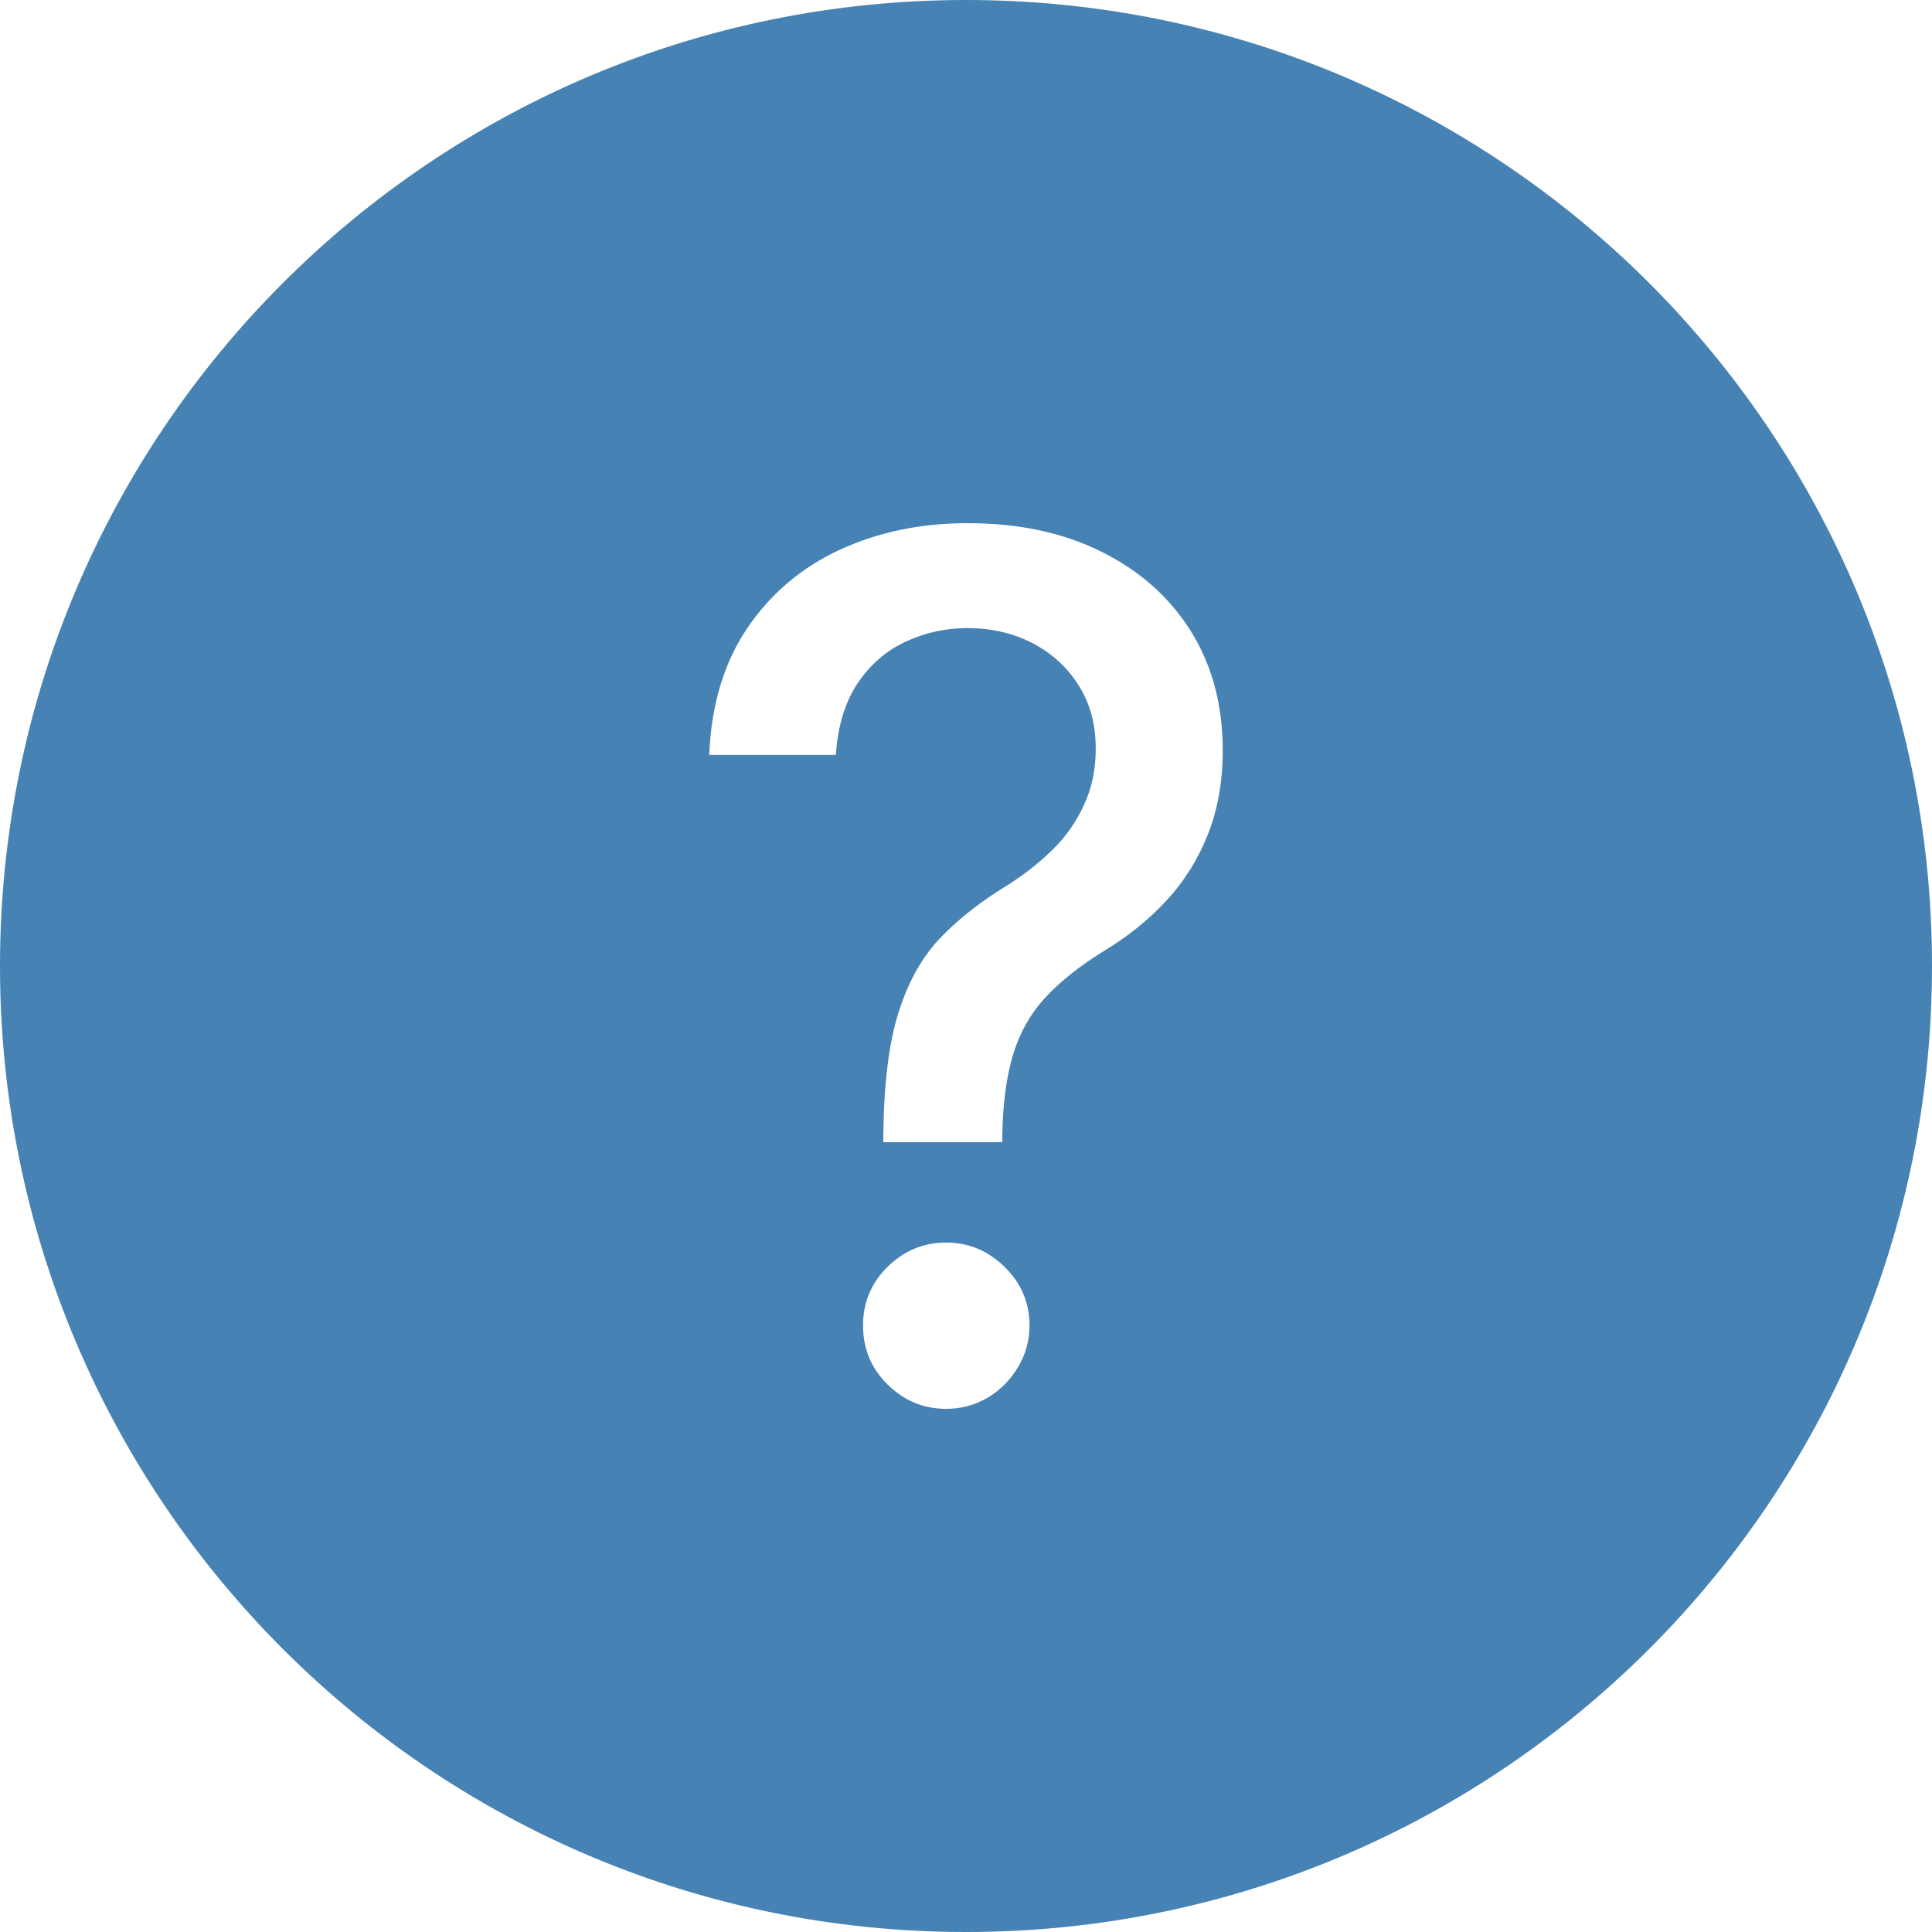
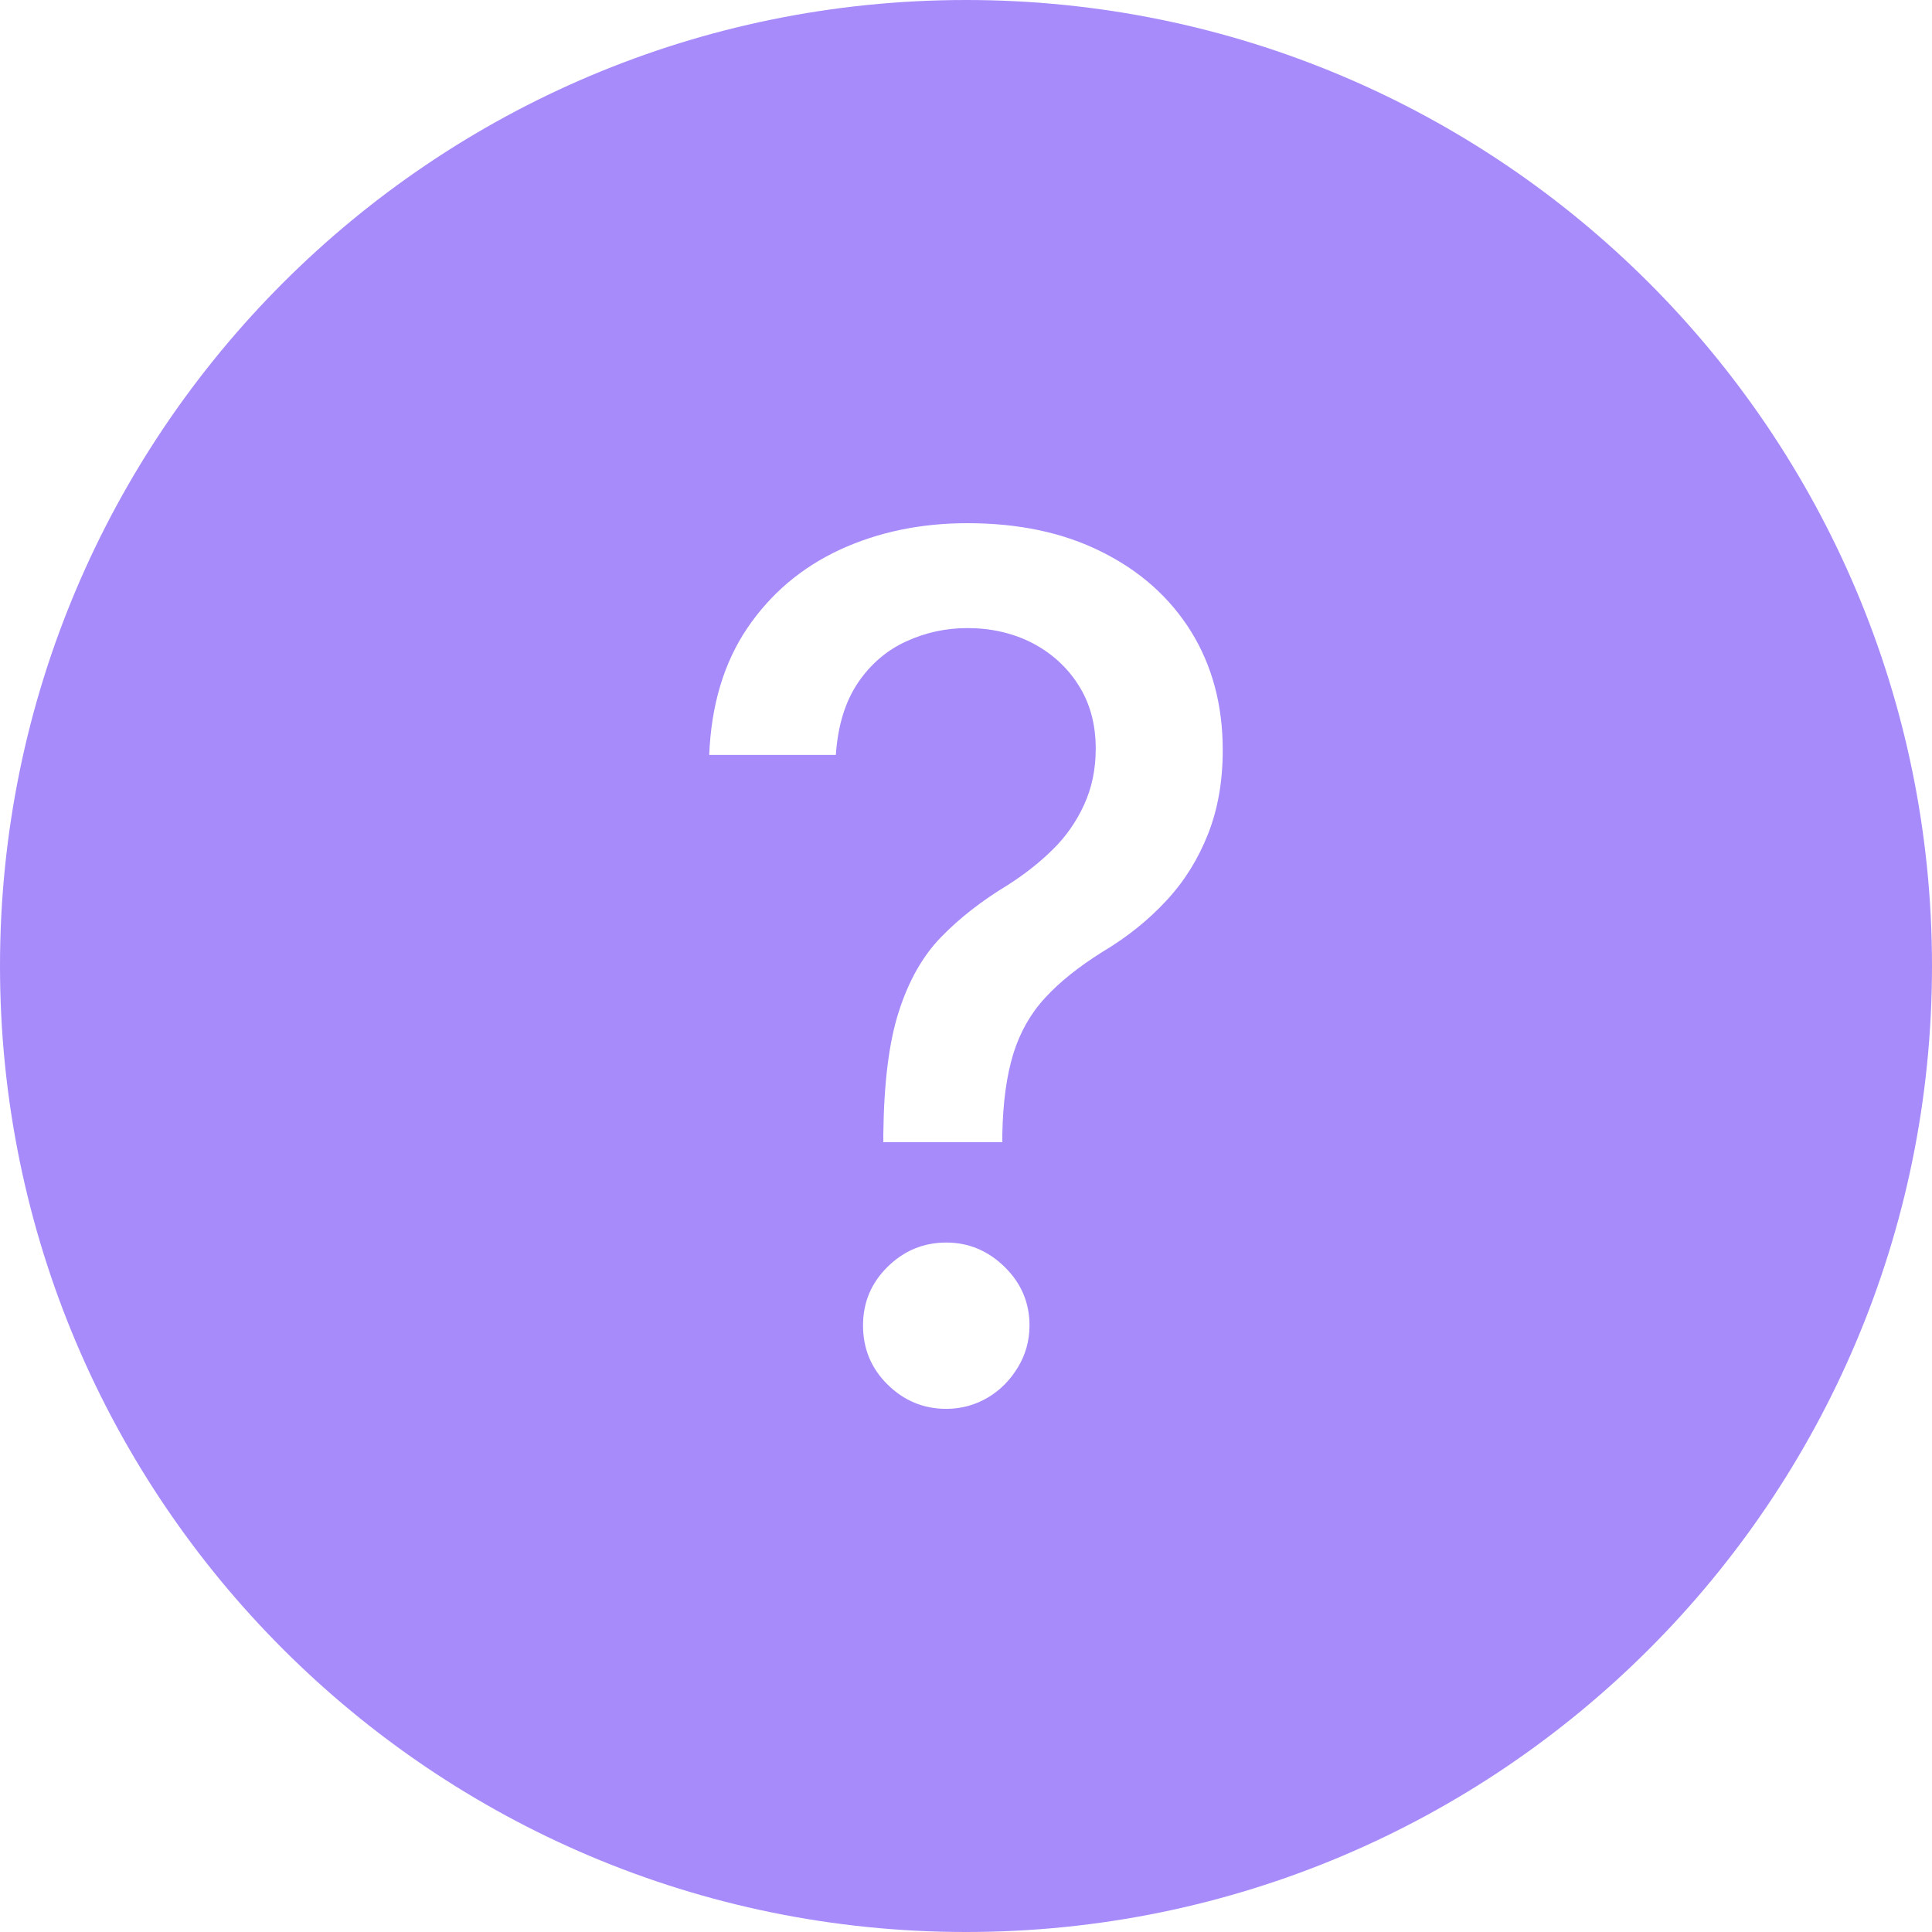
- <svg xmlns="http://www.w3.org/2000/svg" shape-rendering="geometricPrecision" text-rendering="geometricPrecision" image-rendering="optimizeQuality" fill-rule="evenodd" clip-rule="evenodd" viewBox="0 0 512 512" fill="#4682b4">
+ <svg xmlns="http://www.w3.org/2000/svg" shape-rendering="geometricPrecision" text-rendering="geometricPrecision" image-rendering="optimizeQuality" fill-rule="evenodd" clip-rule="evenodd" viewBox="0 0 512 512" fill="#a78bfa">
  <path d="M256 0c70.69 0 134.7 28.66 181.02 74.98C483.34 121.31 512 185.31 512 256c0 70.69-28.66 134.7-74.98 181.02C390.7 483.34 326.69 512 256 512c-70.69 0-134.69-28.66-181.02-74.98C28.66 390.7 0 326.69 0 256c0-70.69 28.66-134.69 74.98-181.02C121.31 28.66 185.31 0 256 0zm-21.91 302.69v-2.07c.16-13.72 1.51-24.59 4.15-32.67 2.59-8.08 6.32-14.65 11.18-19.63 4.87-5.02 10.72-9.58 17.56-13.72 4.4-2.8 8.39-5.9 11.91-9.37 3.52-3.42 6.32-7.41 8.38-11.91 2.07-4.46 3.11-9.42 3.11-14.91 0-6.53-1.55-12.18-4.66-16.99-3.05-4.77-7.19-8.44-12.27-11.08-5.13-2.59-10.82-3.89-17.09-3.89-5.65 0-11.03 1.15-16.21 3.53-5.12 2.33-9.42 6-12.79 10.97-3.36 4.98-5.33 11.35-5.85 19.11h-33.56c.53-13.21 3.89-24.39 10.05-33.55 6.21-9.16 14.4-16.11 24.55-20.82 10.2-4.71 21.49-7.04 33.81-7.04 13.57 0 25.38 2.48 35.52 7.56 10.15 5.02 18.08 12.06 23.72 21.08 5.59 9 8.44 19.47 8.44 31.48 0 8.23-1.29 15.64-3.88 22.21-2.59 6.58-6.22 12.48-10.98 17.61-4.77 5.18-10.41 9.73-17.03 13.67-6.27 3.94-11.35 7.97-15.18 12.17-3.88 4.19-6.68 9.17-8.44 14.86-1.76 5.74-2.75 12.84-2.9 21.33v2.07h-31.54zm16.68 70.67c-6.06 0-11.24-2.18-15.59-6.48-4.34-4.29-6.47-9.53-6.47-15.63 0-6.01 2.12-11.19 6.47-15.49 4.35-4.3 9.53-6.47 15.59-6.47 5.95 0 11.12 2.19 15.48 6.47 4.39 4.31 6.58 9.48 6.58 15.49 0 4.04-1.05 7.76-3.06 11.08-2.02 3.35-4.66 6.07-7.97 8.03-3.31 1.96-6.99 3-11.03 3z" />
</svg>
